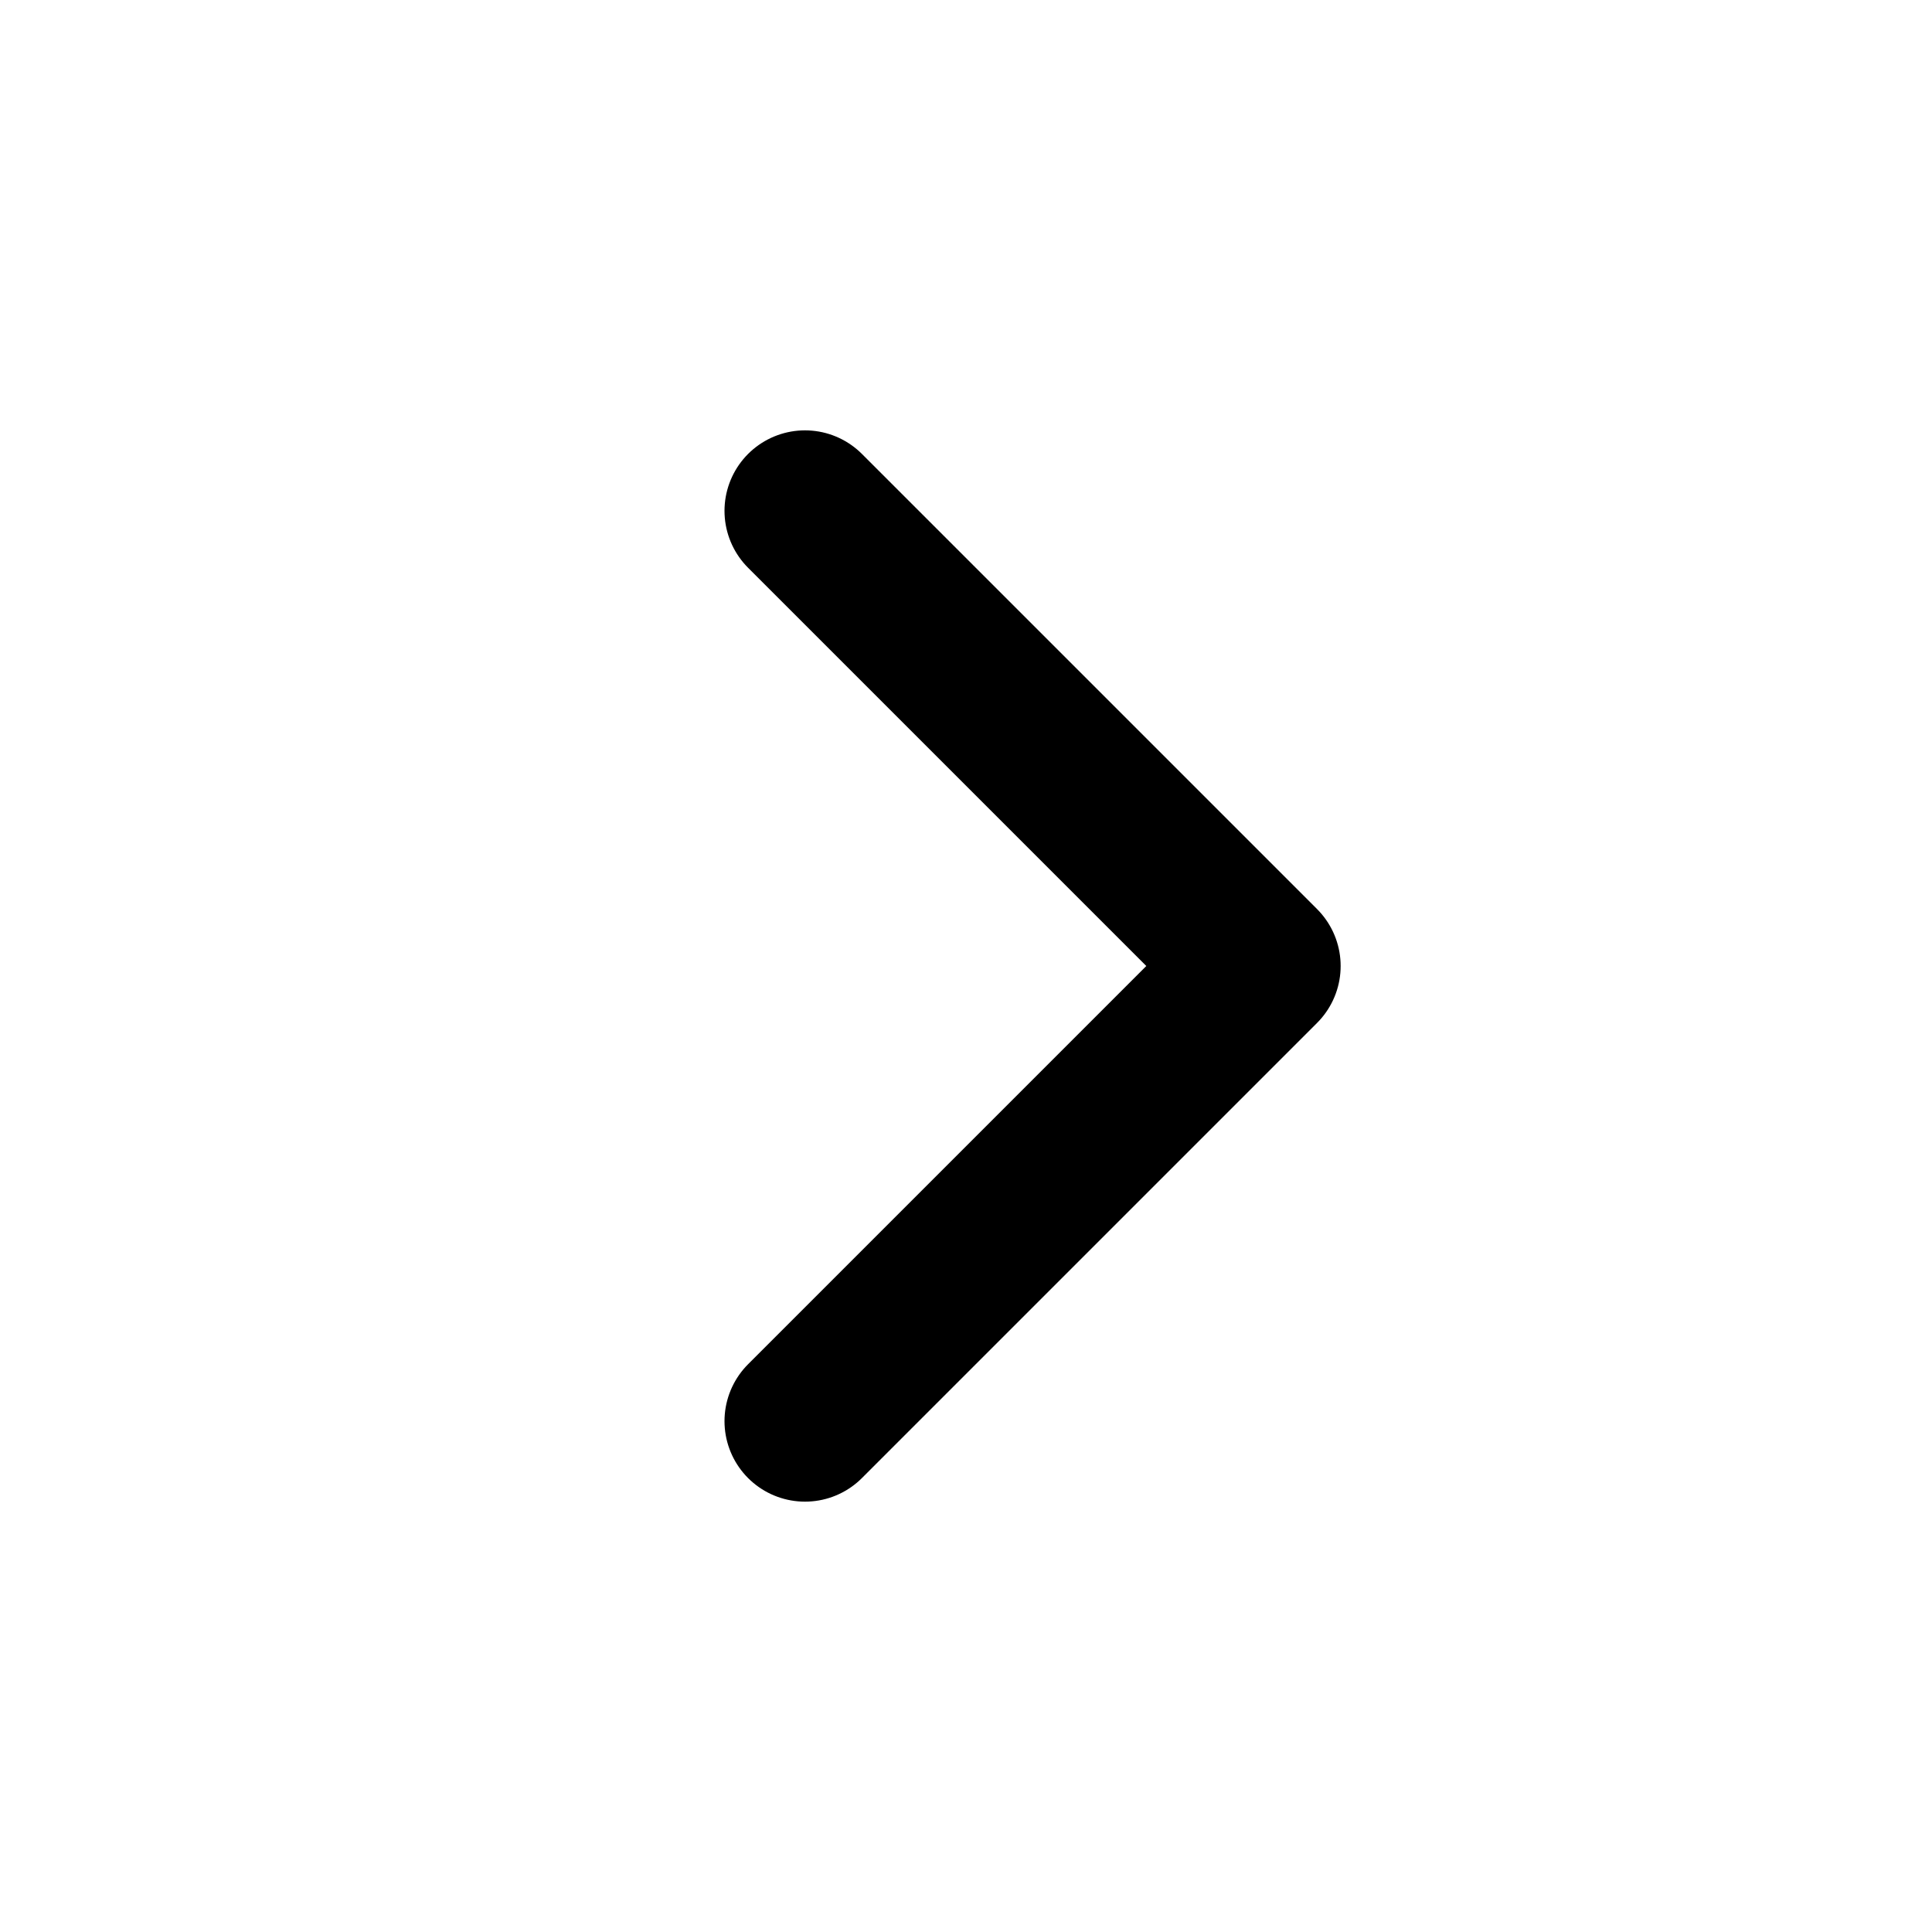
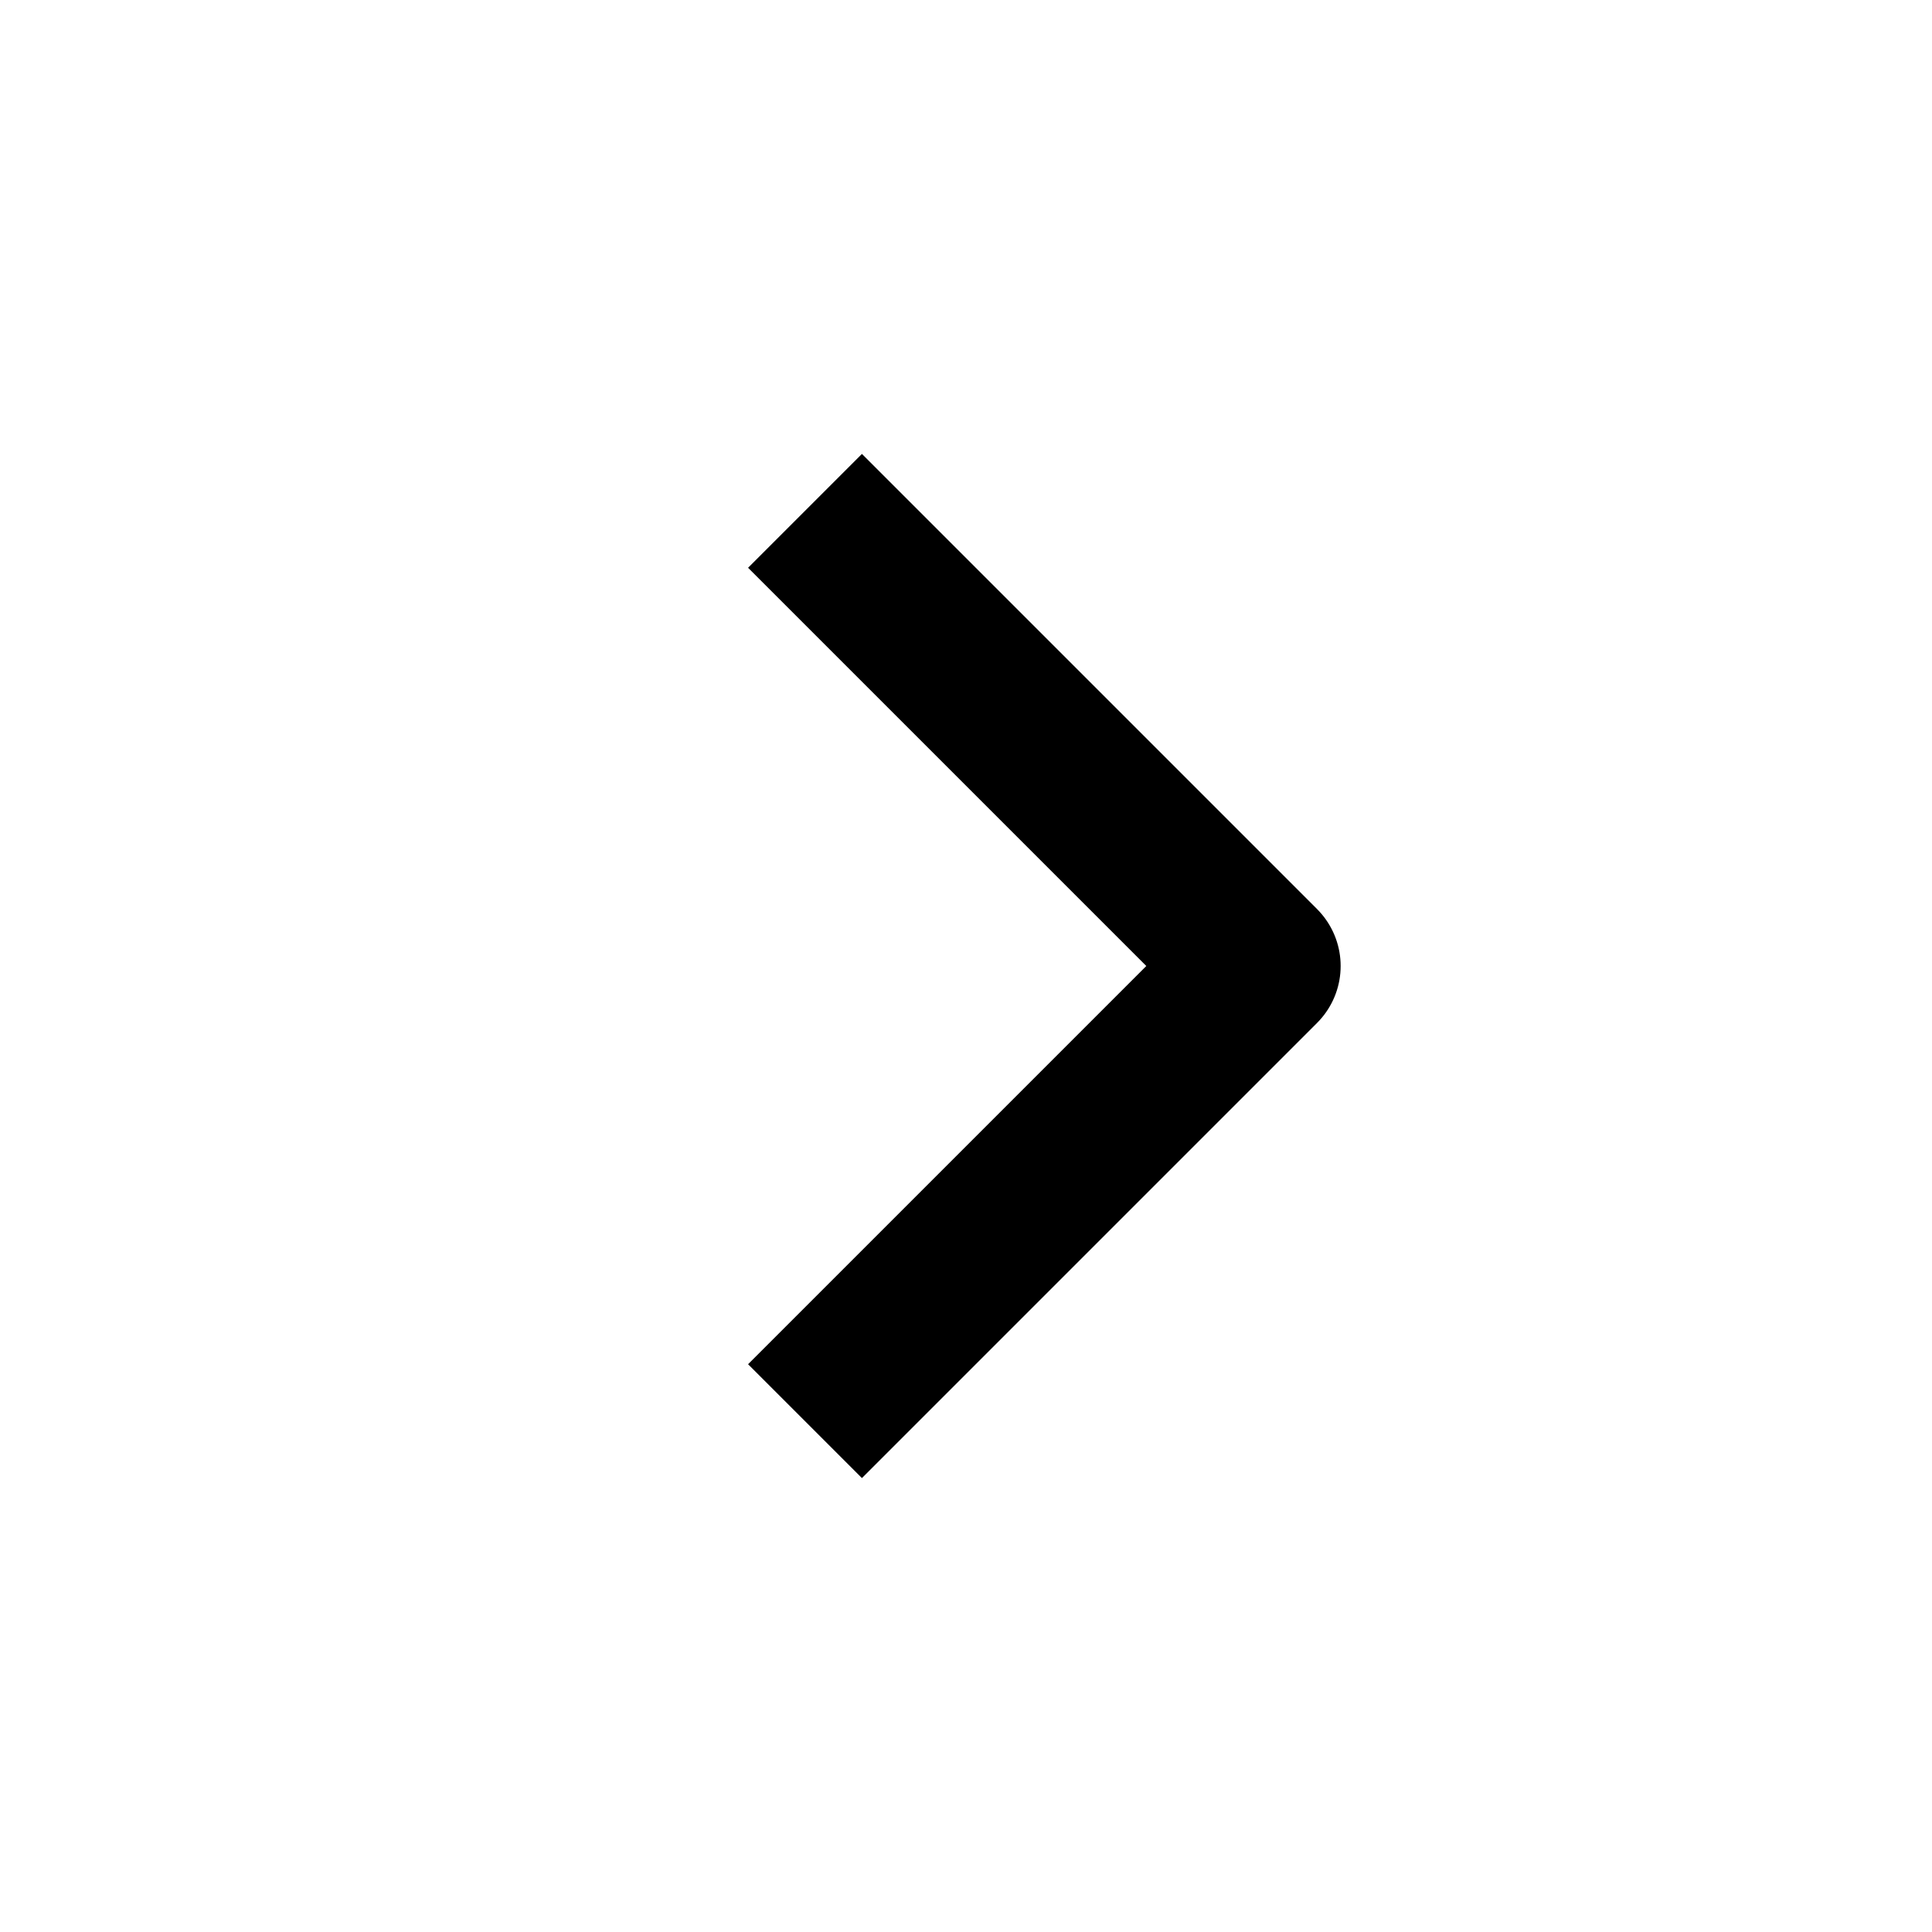
<svg xmlns="http://www.w3.org/2000/svg" width="24" height="24" viewBox="0 0 24 24" fill="none">
  <g id="Actions">
-     <path id="Vector" d="M10 6.346L15.654 12L10 17.654" stroke="currentColor" stroke-width="2" stroke-linecap="round" stroke-linejoin="round" />
+     <path id="Vector" d="M10 6.346L15.654 12L10 17.654" stroke="currentColor" stroke-width="2" strokeLinecap="round" stroke-linejoin="round" />
  </g>
</svg>
